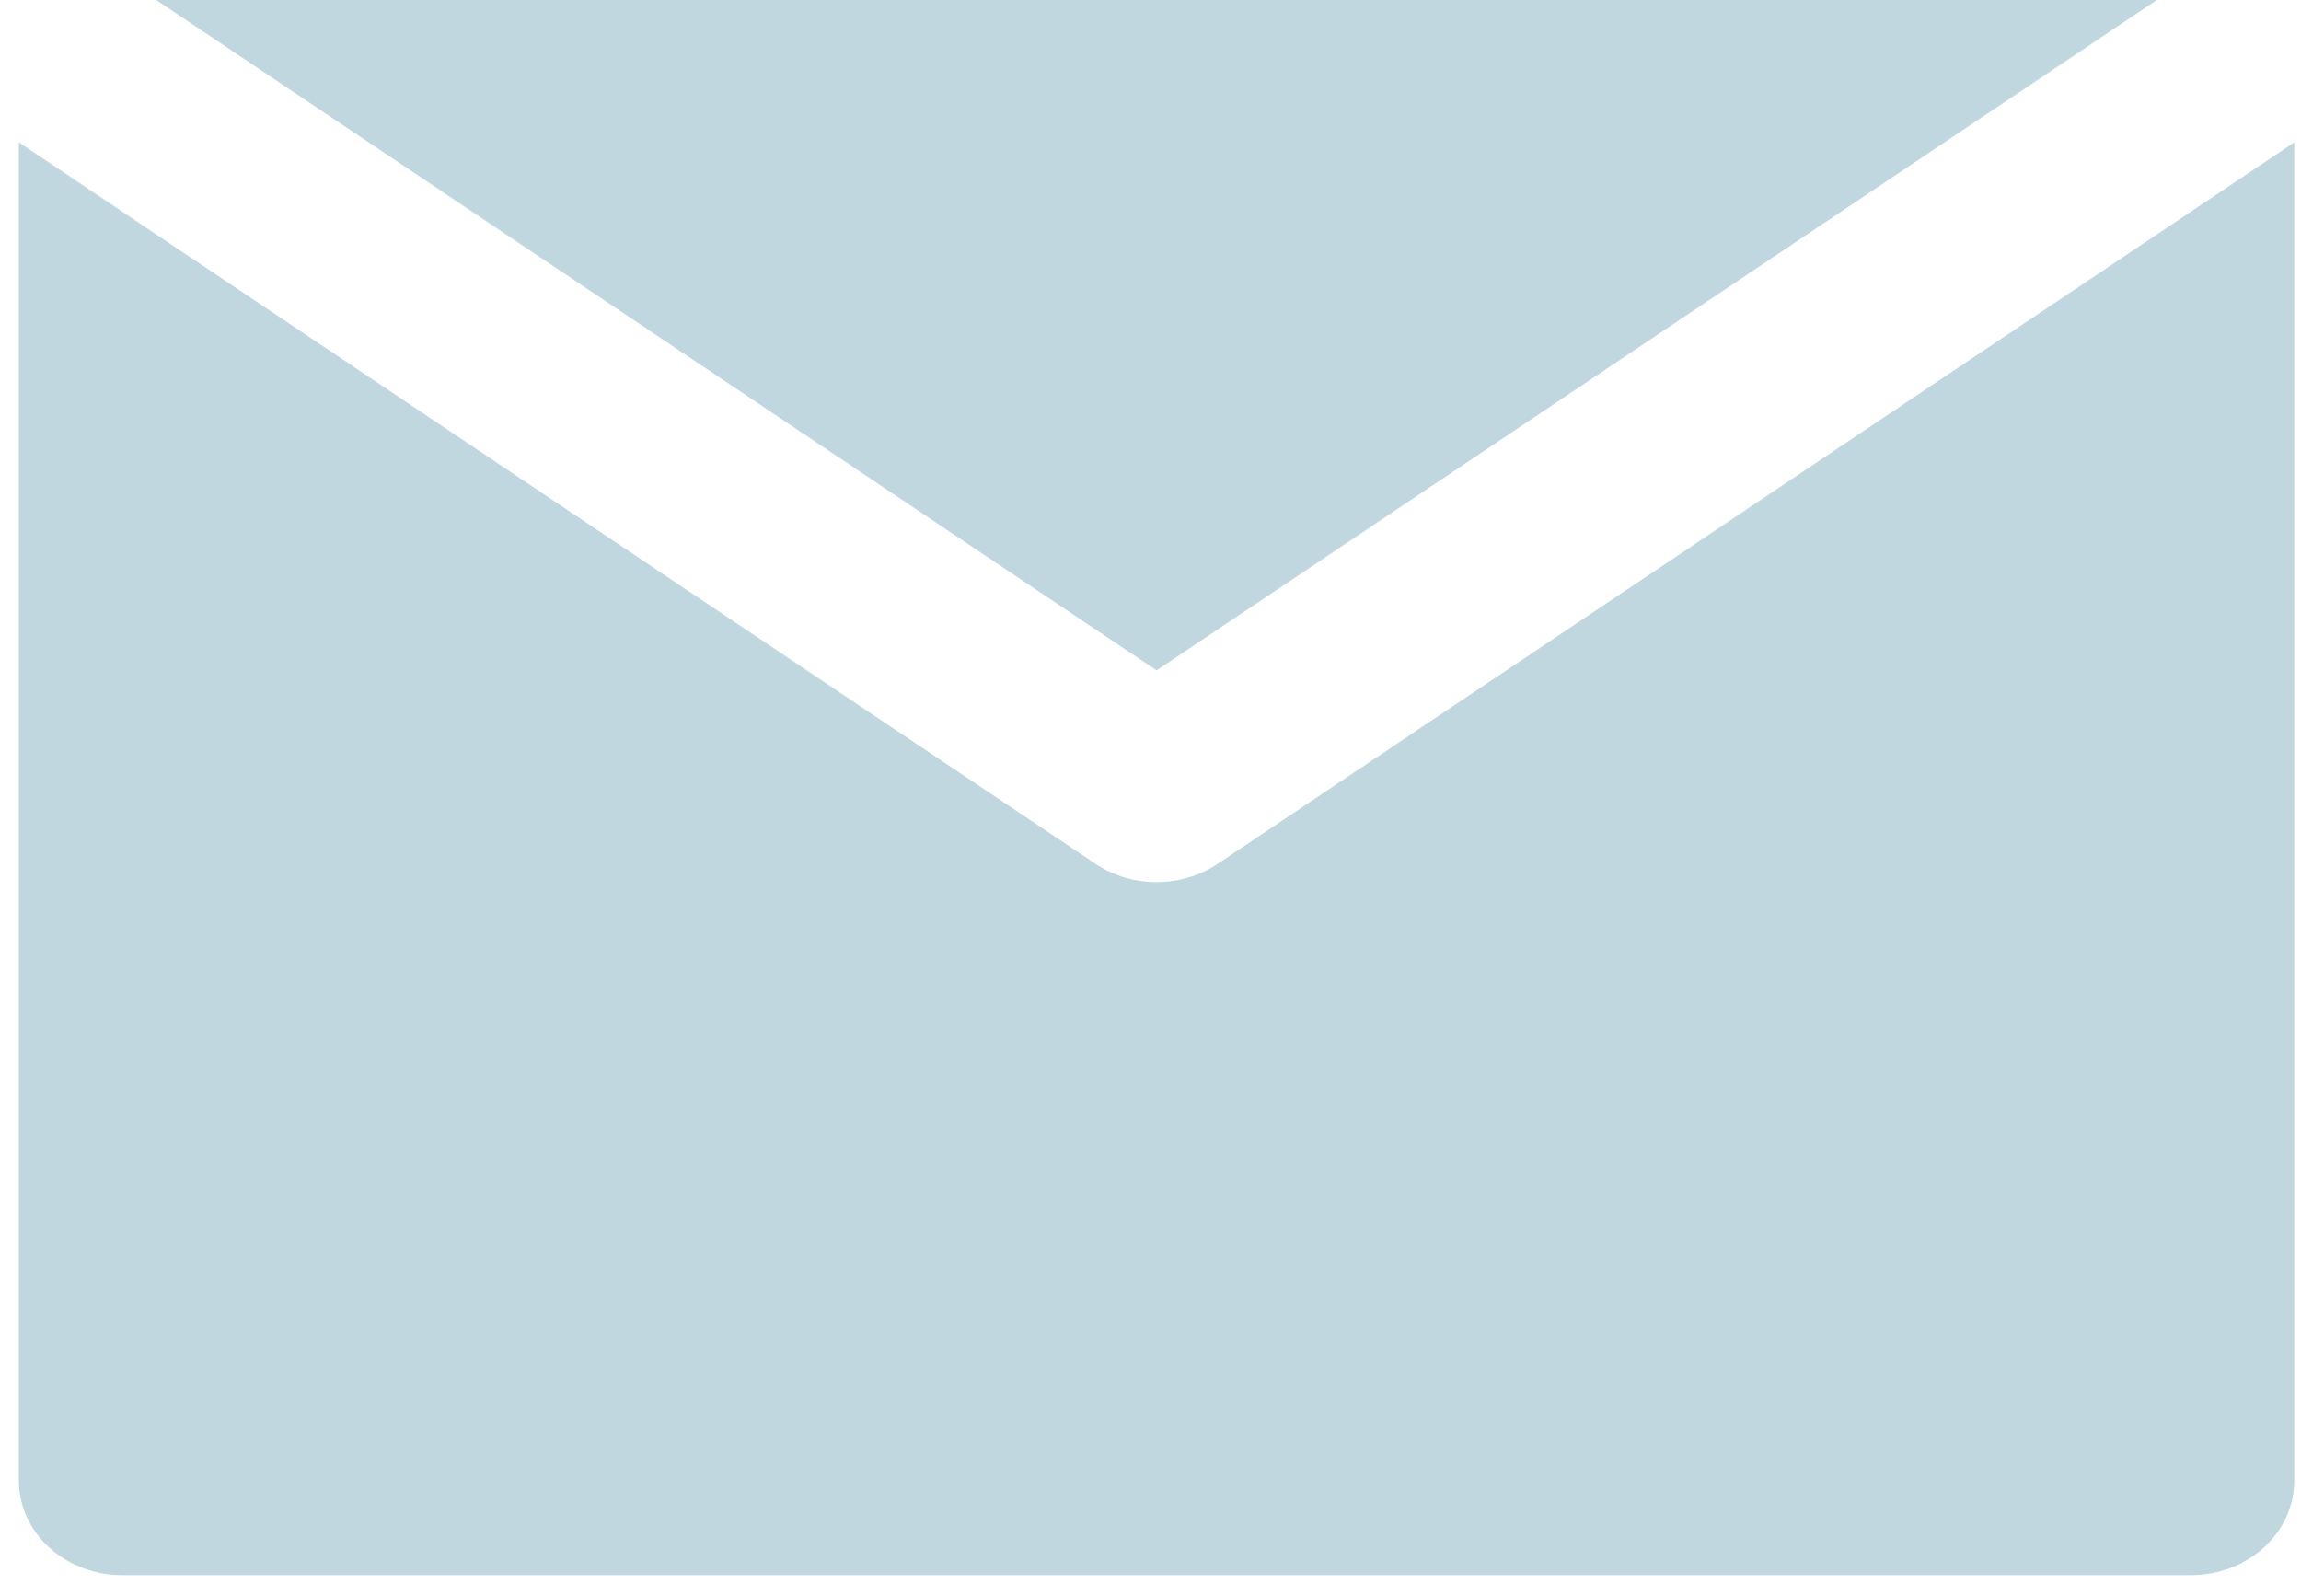
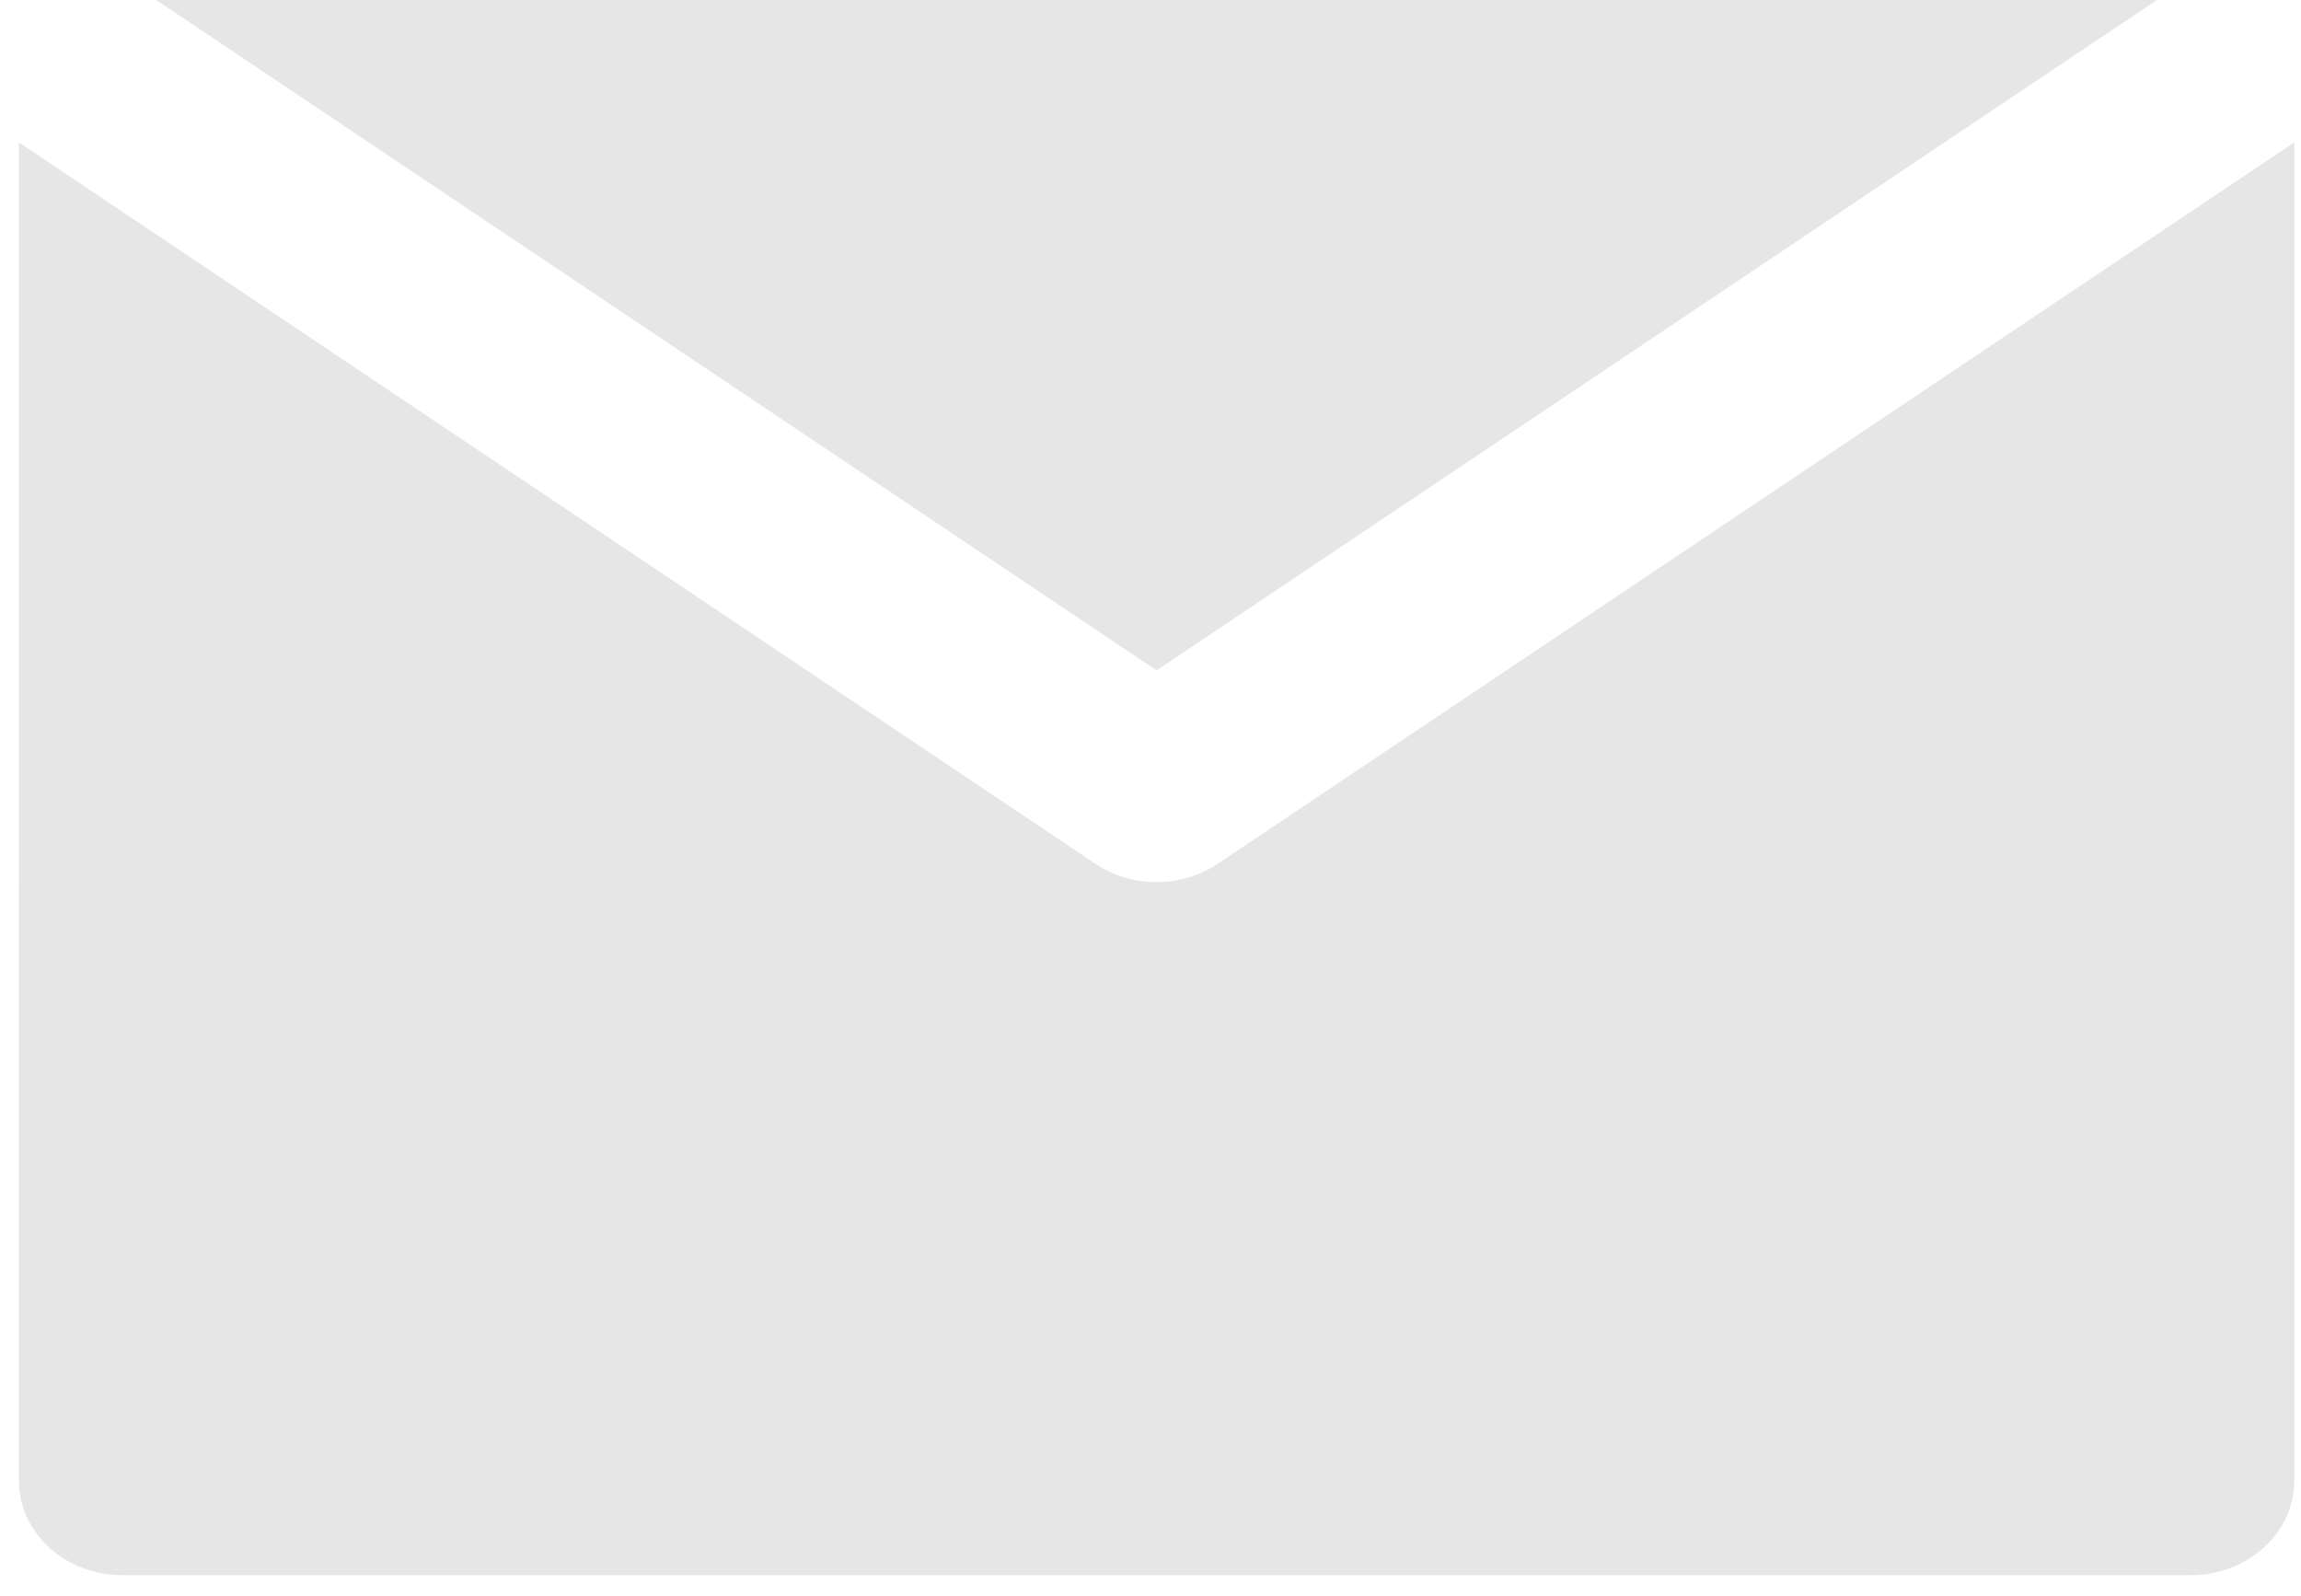
<svg xmlns="http://www.w3.org/2000/svg" width="62" height="43" viewBox="0 0 62 43" fill="none">
-   <path d="M32.812 23.274C32.321 23.603 31.742 23.767 31.164 23.767C30.585 23.767 30.006 23.603 29.516 23.274L6.083 7.572L0.51 3.837L0.509 39.895C0.51 41.302 1.757 42.442 3.296 42.442L59.031 42.442C60.57 42.442 61.818 41.302 61.818 39.895V3.837L56.244 7.572L32.812 23.274Z" fill="#c0d7e0" />
-   <path d="M31.164 18.063L58.118 0L4.209 0L31.164 18.063Z" fill="#c0d7e0" />
+   <path d="M32.812 23.274C32.321 23.603 31.742 23.767 31.164 23.767C30.585 23.767 30.006 23.603 29.516 23.274L6.083 7.572L0.51 3.837L0.509 39.895C0.51 41.302 1.757 42.442 3.296 42.442L59.031 42.442C60.57 42.442 61.818 41.302 61.818 39.895V3.837L56.244 7.572L32.812 23.274Z" fill="#e6e6e6" />
+   <path d="M31.164 18.063L58.118 0L4.209 0L31.164 18.063Z" fill="#e6e6e6" />
</svg>
